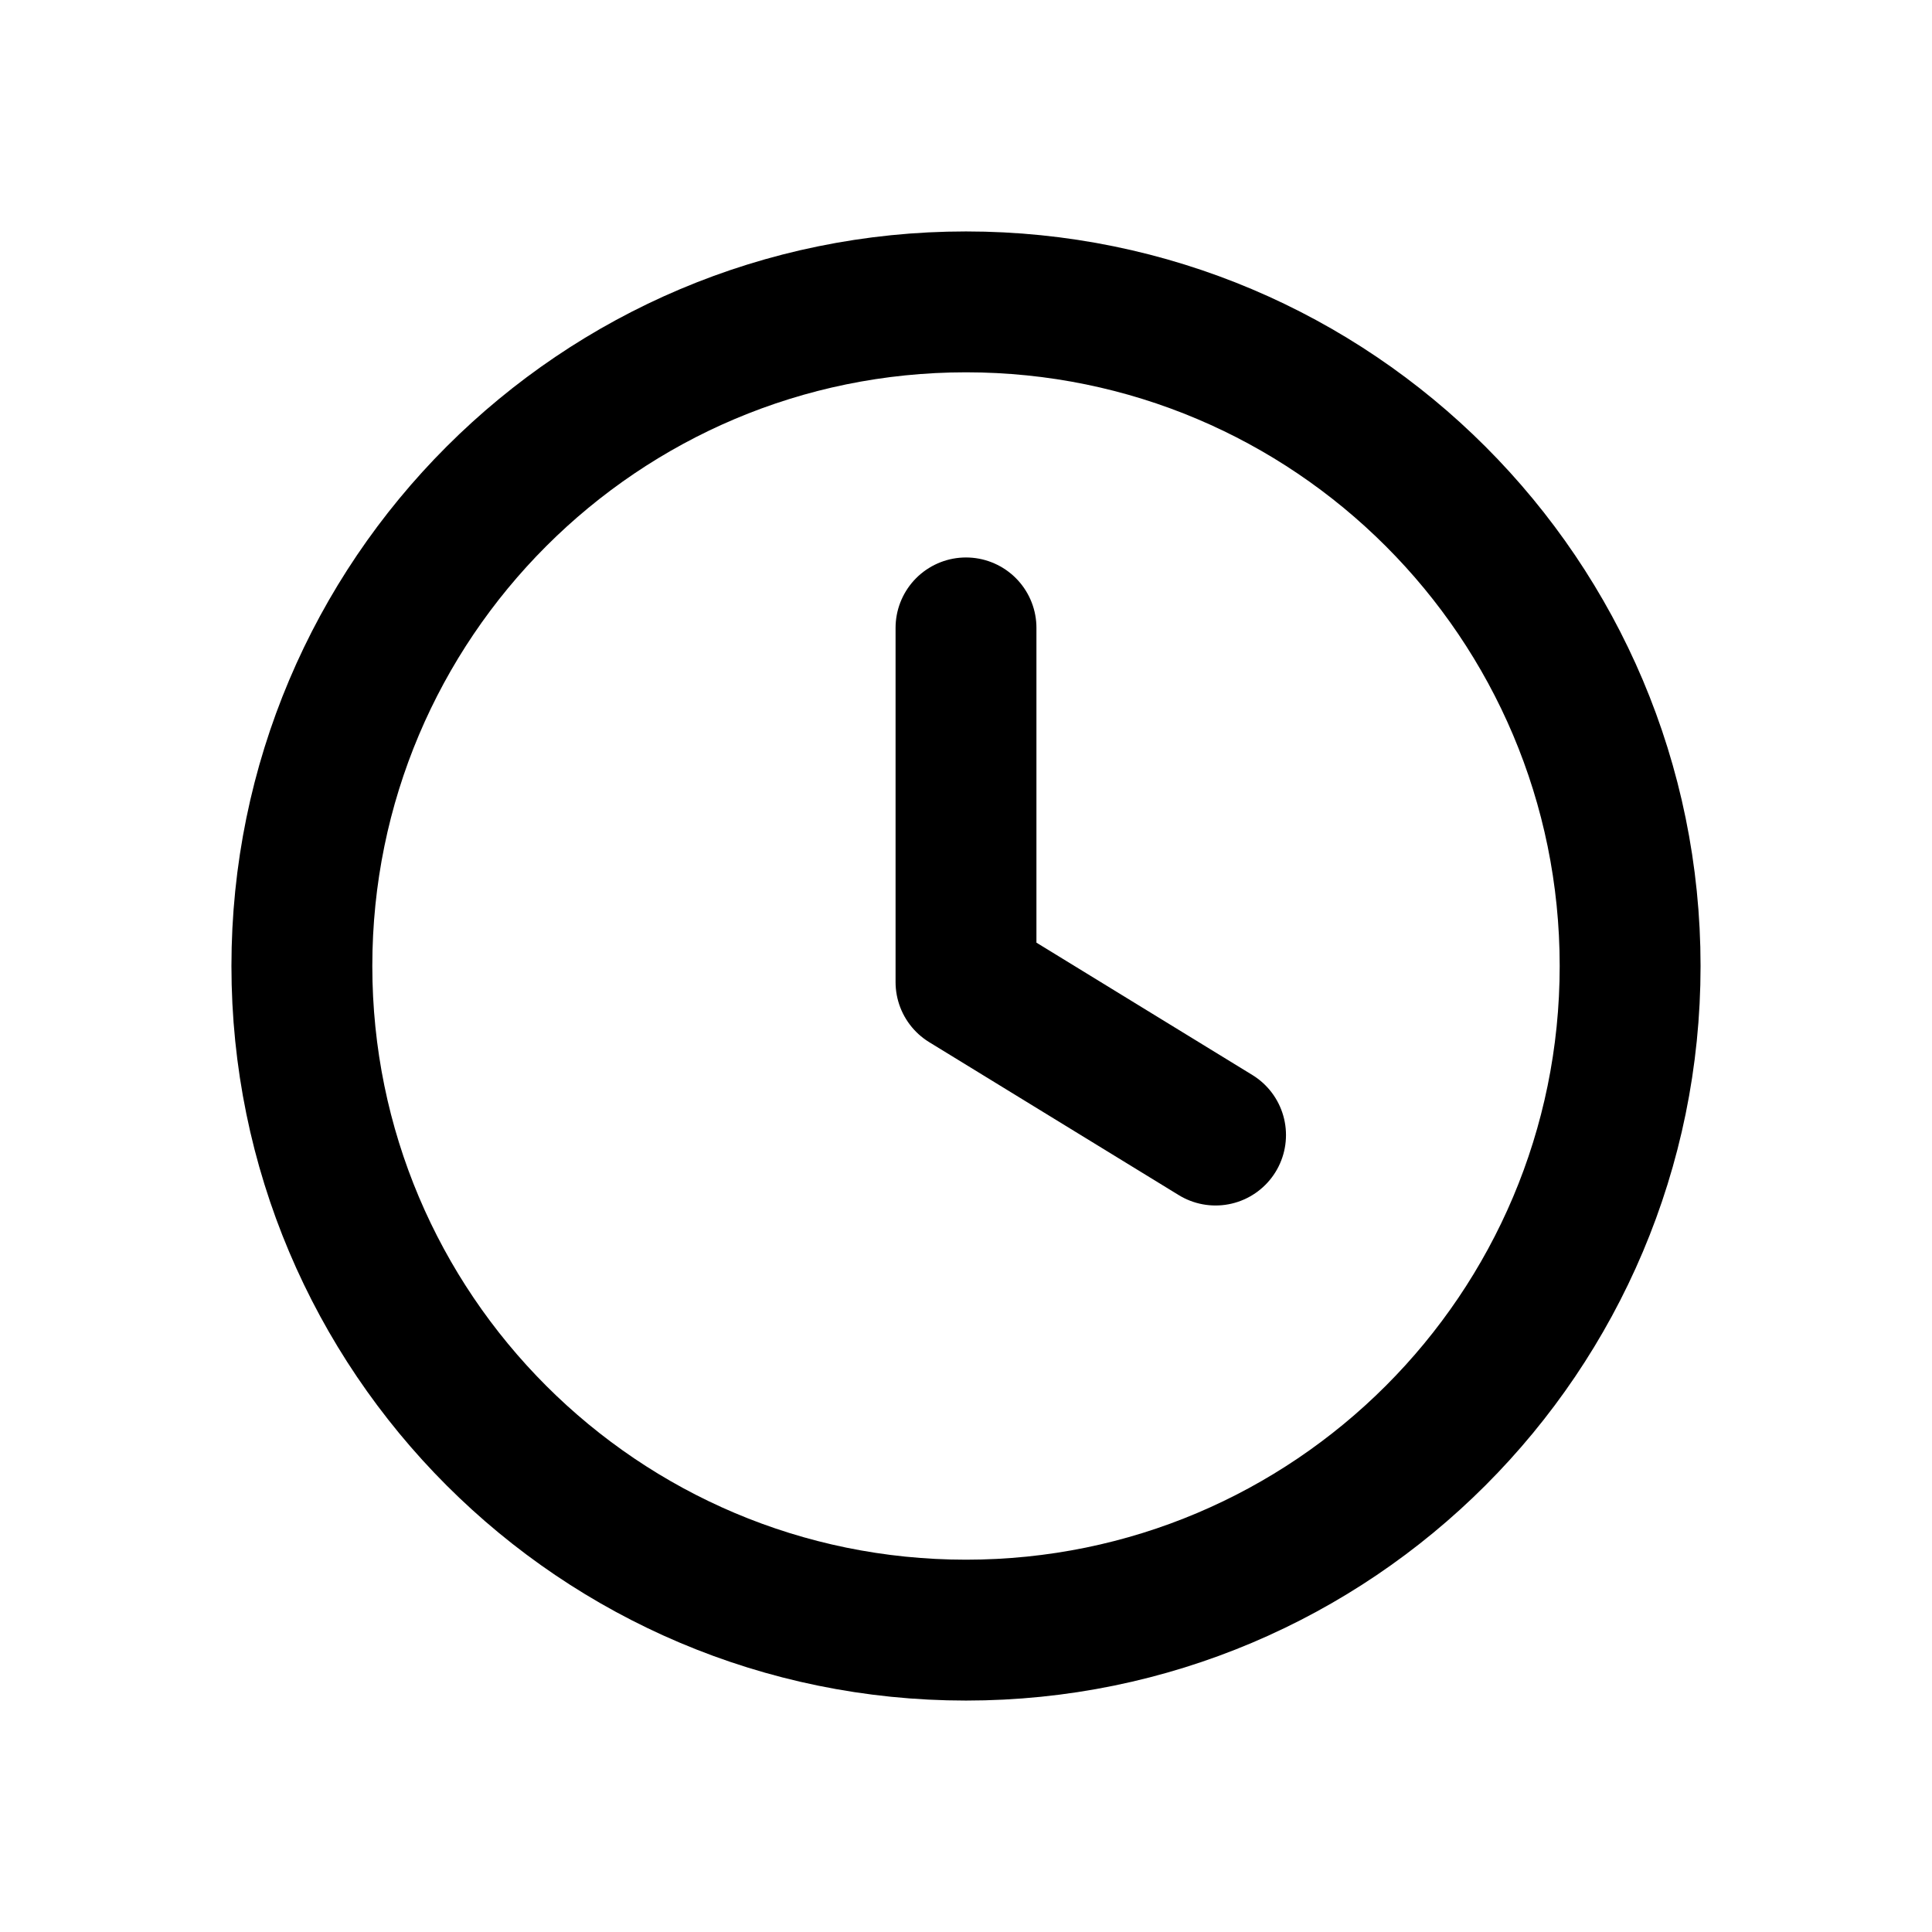
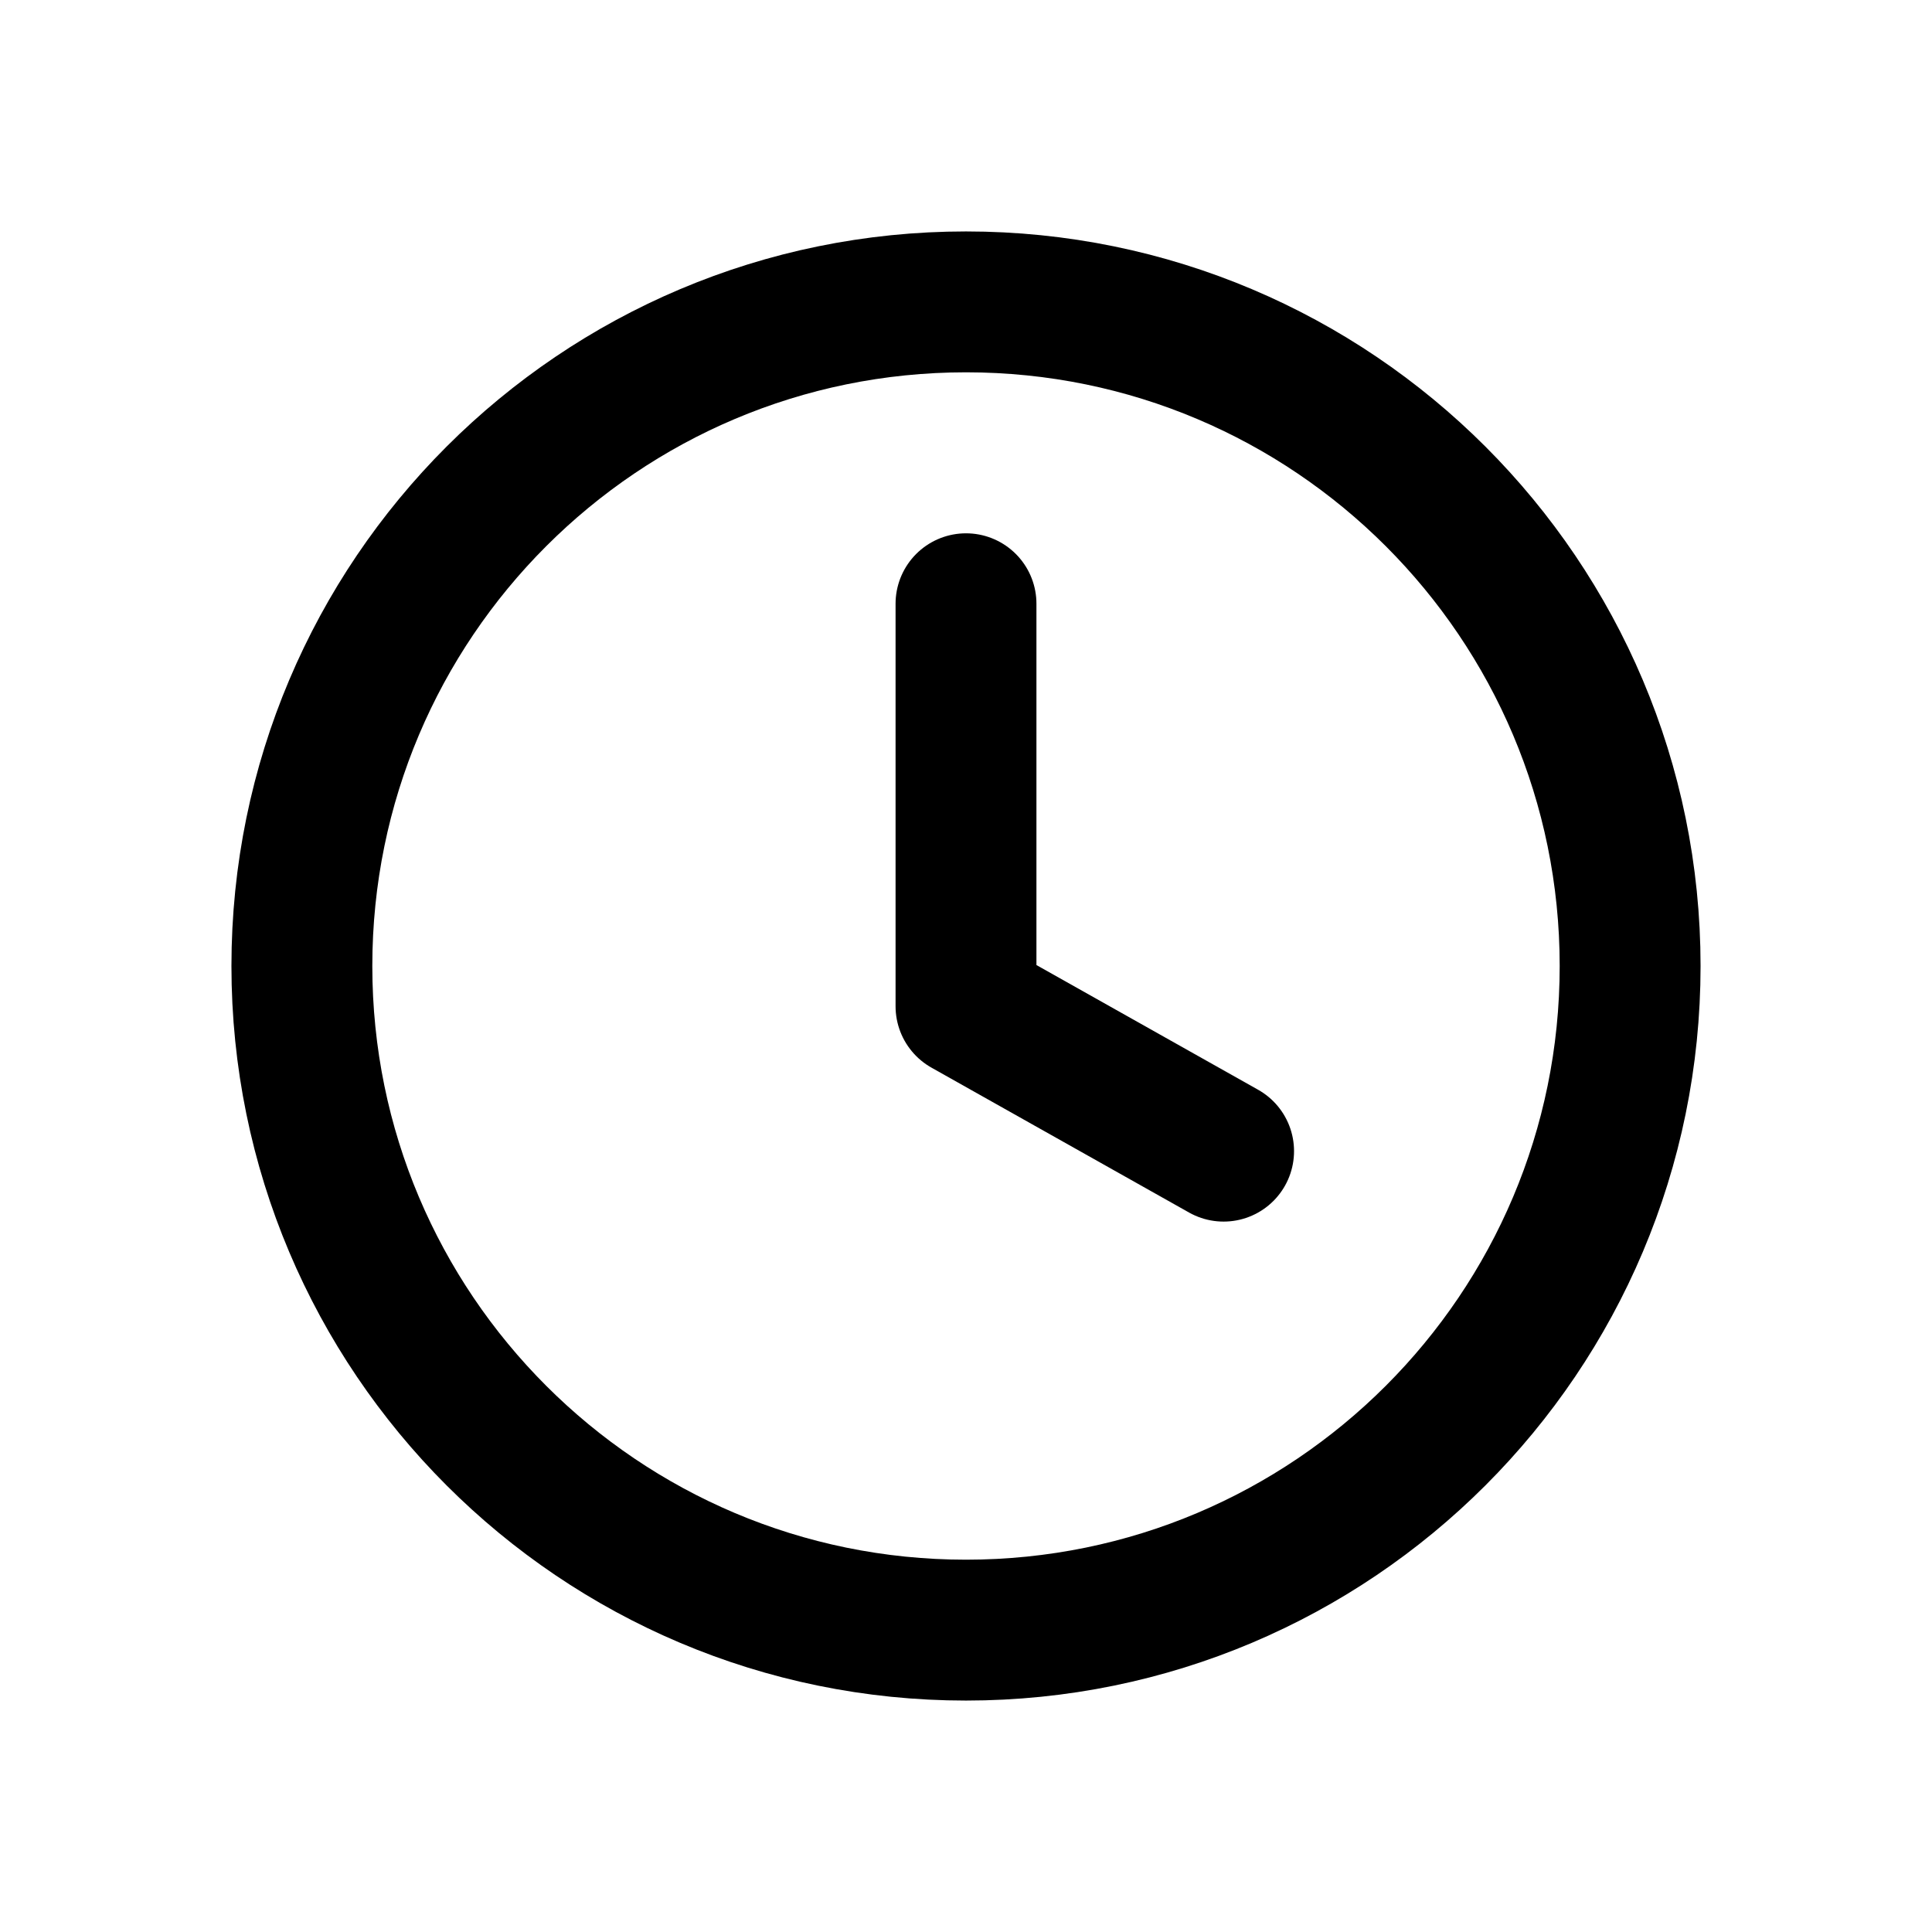
<svg xmlns="http://www.w3.org/2000/svg" viewBox="0 0 24 24" fill="none" aria-hidden="true">
  <circle cx="12" cy="12" r="8.25" stroke="currentColor" stroke-width="1.75" />
-   <path d="M12 7.8v4.4l3.1 1.9" stroke="currentColor" stroke-width="1.75" stroke-linecap="round" stroke-linejoin="round" />
+   <path d="M12 7.5v5l3.2 1.8" stroke="currentColor" stroke-width="1.75" stroke-linecap="round" stroke-linejoin="round" />
</svg>
